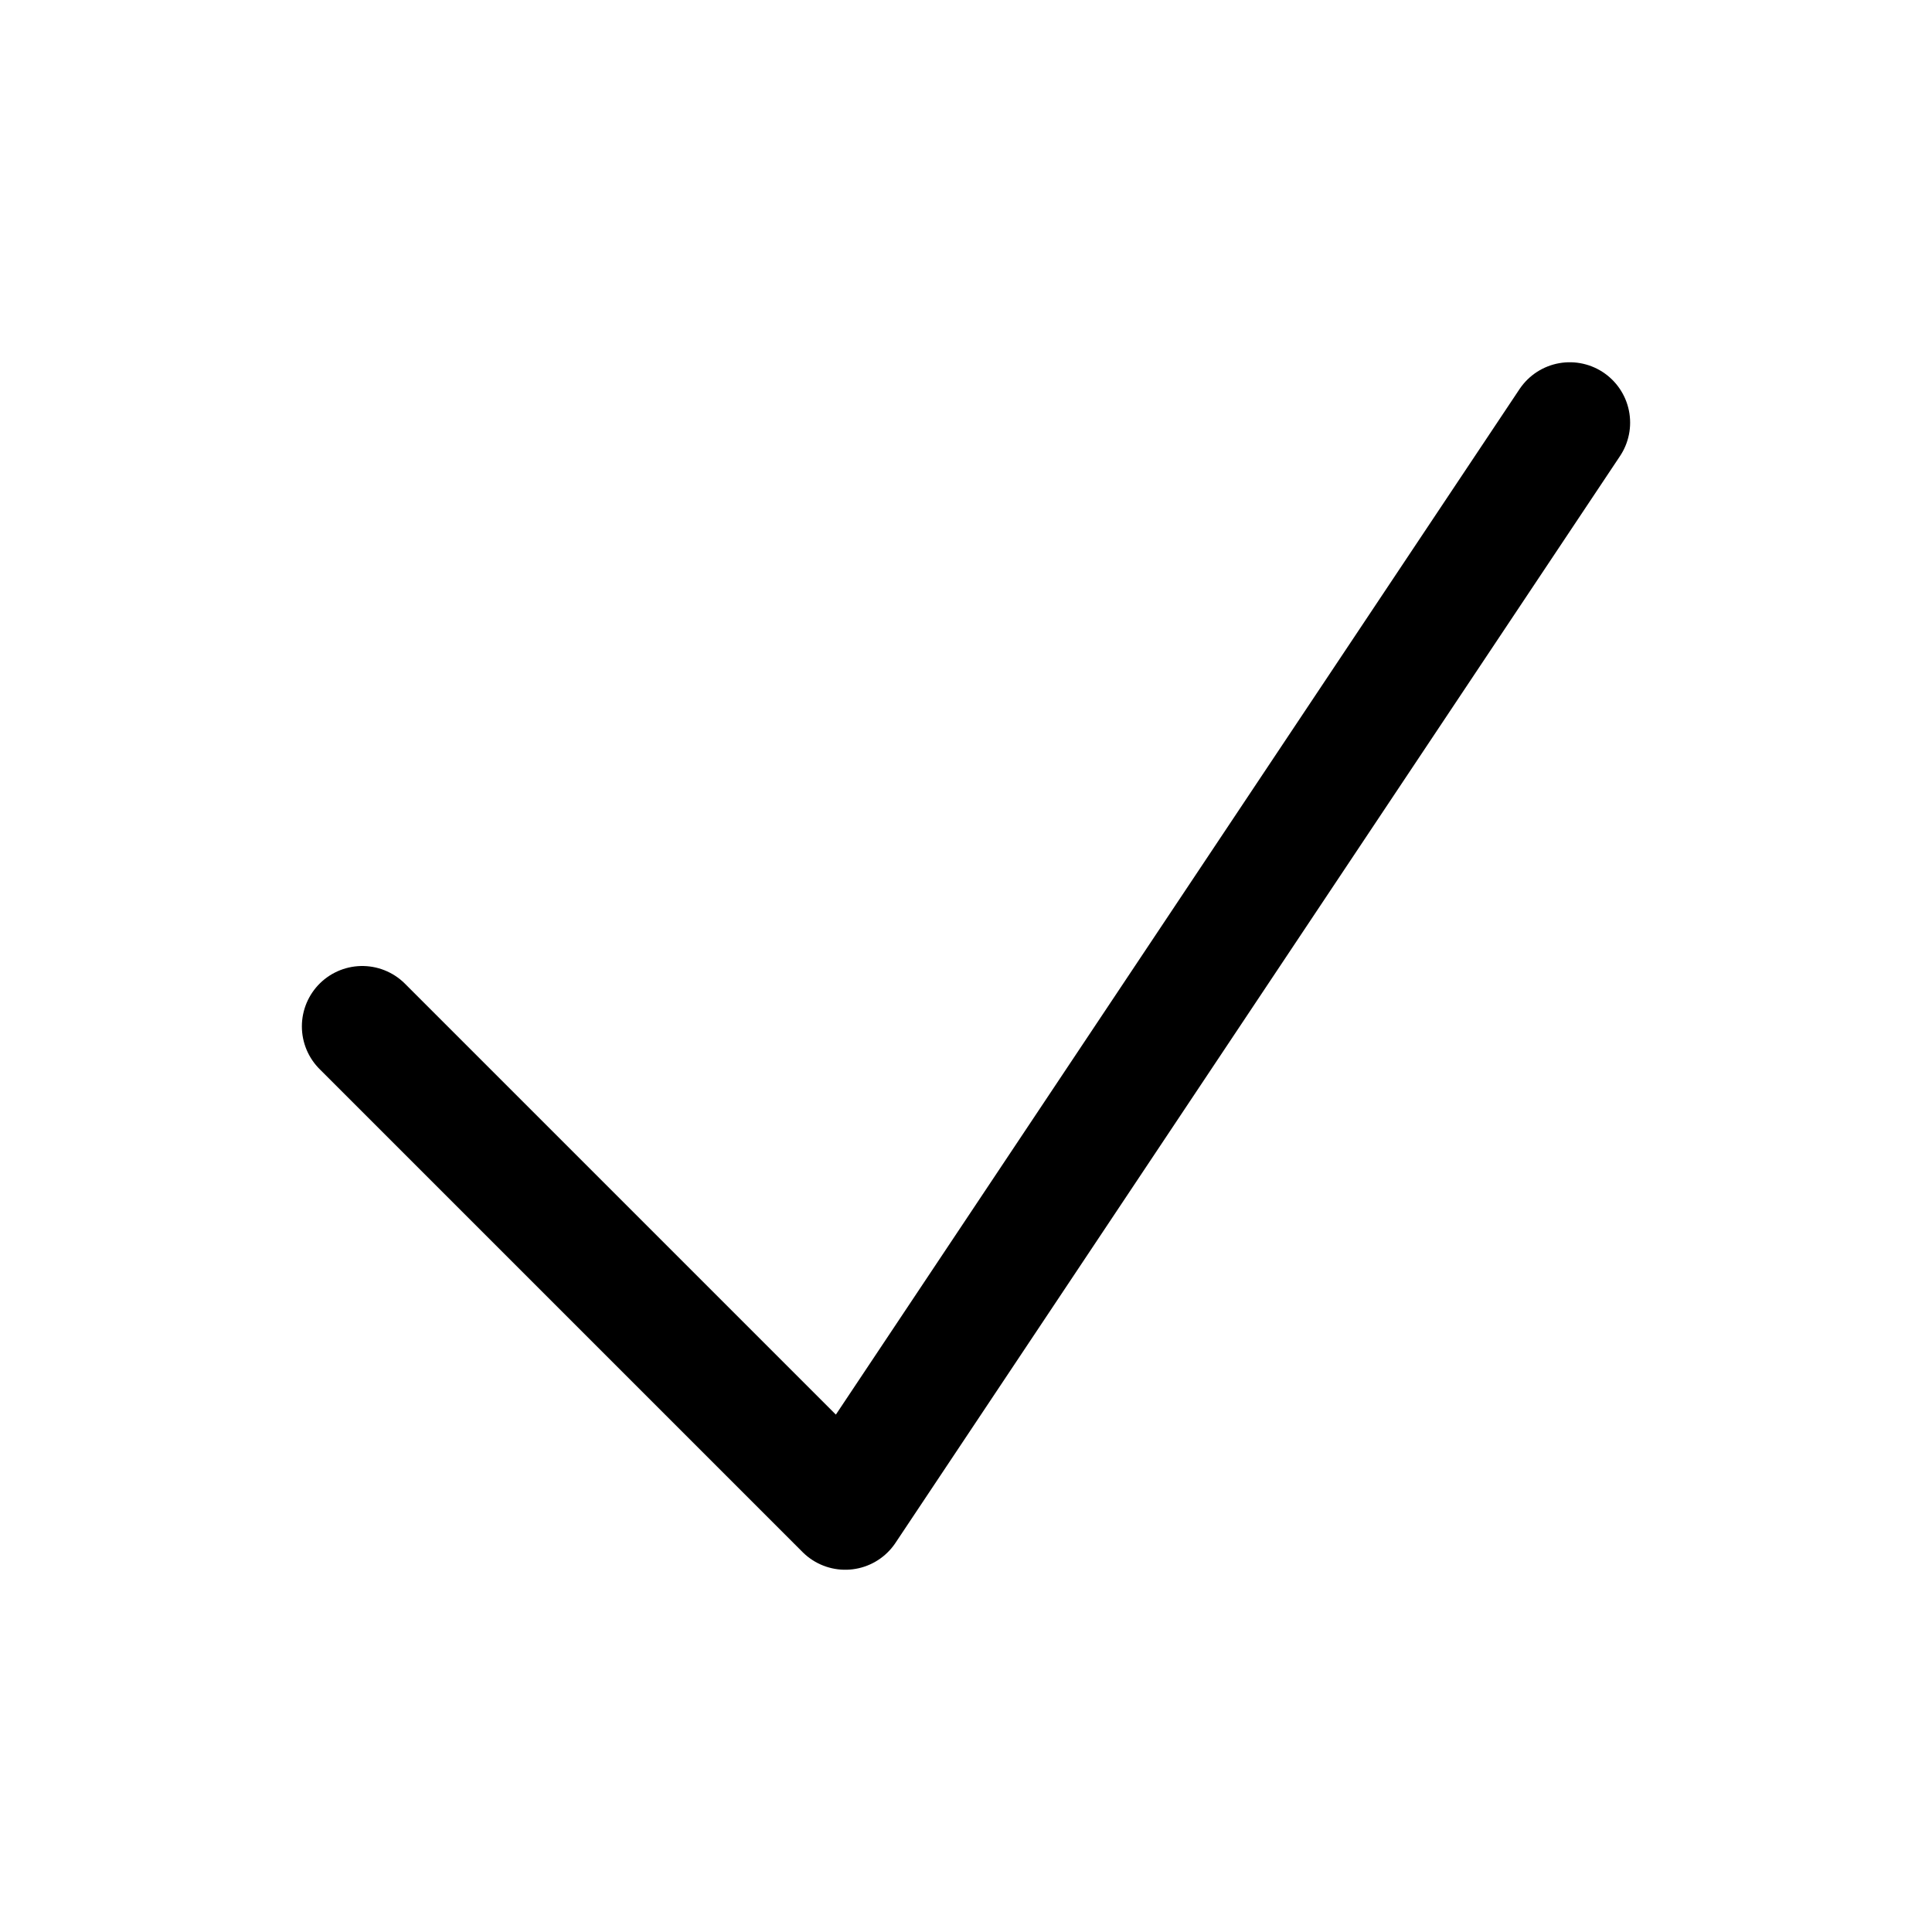
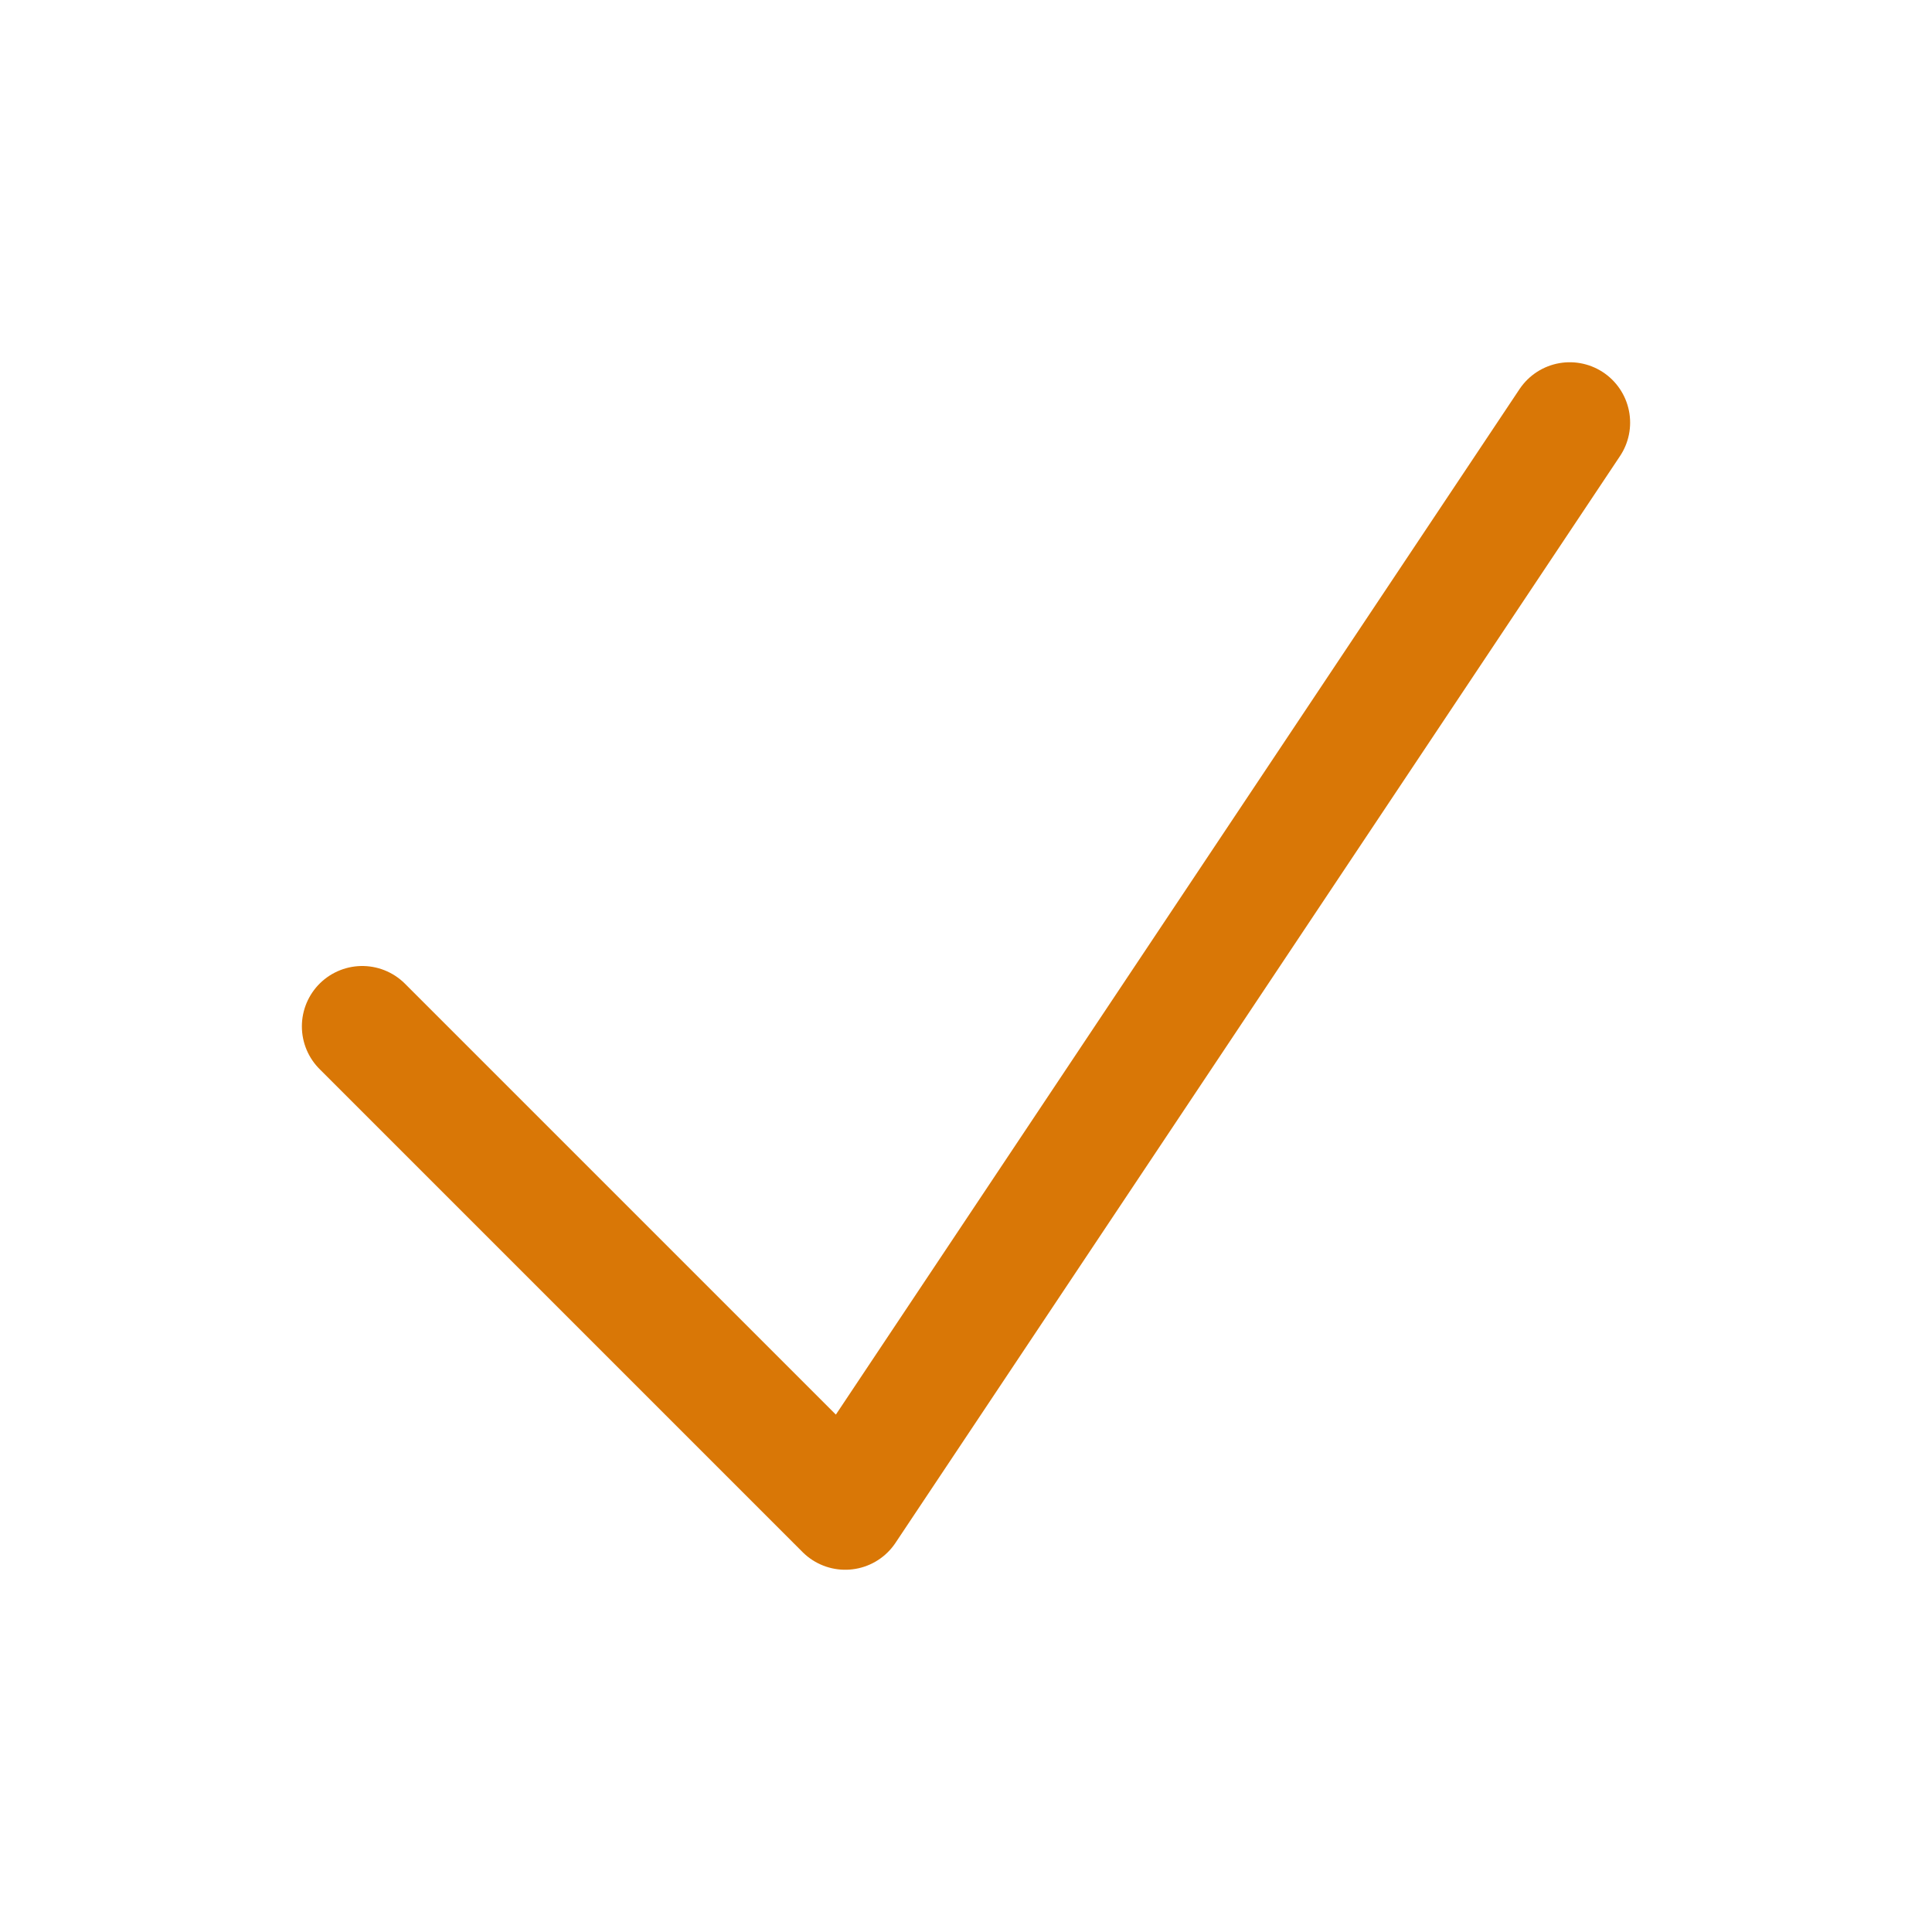
<svg xmlns="http://www.w3.org/2000/svg" fill="none" viewBox="0 0 24 24" stroke-width="1.5" stroke="currentColor" class="w-6 h-6">
-   <path stroke-linecap="round" stroke-linejoin="round" d="m4.5 12.75 6 6 9-13.5" />
+   <path stroke-linecap="round" stroke-linejoin="round" d="m4.5 12.75 6 6 9-13.5" stroke="#d97706" />
</svg>
